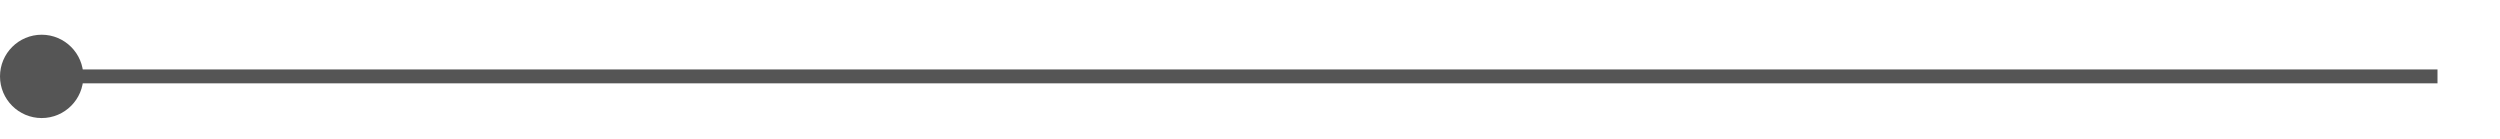
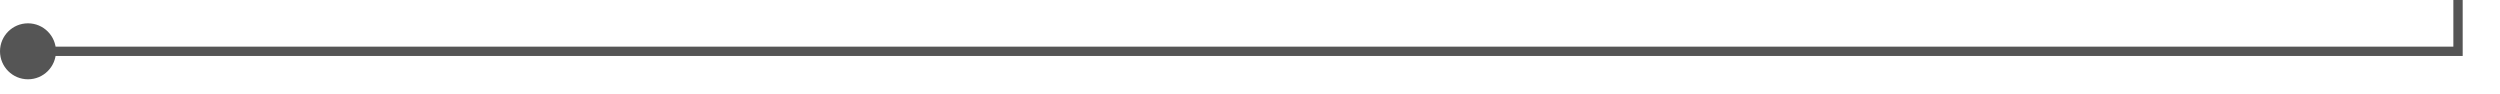
- <svg xmlns="http://www.w3.org/2000/svg" version="1.1" width="180px" height="10px" preserveAspectRatio="xMinYMid meet" viewBox="1600 319  180 8">
-   <path d="M 1601 323.5  L 1775.5 323.5  " stroke-width="1" stroke="#555555" fill="none" />
-   <path d="M 1603 320.5  A 3 3 0 0 0 1600 323.5 A 3 3 0 0 0 1603 326.5 A 3 3 0 0 0 1606 323.5 A 3 3 0 0 0 1603 320.5 Z " fill-rule="nonzero" fill="#555555" stroke="none" />
+ <svg xmlns="http://www.w3.org/2000/svg" version="1.1" width="268px" height="10px" preserveAspectRatio="xMinYMid meet" viewBox="529 232  268 8">
+   <path d="M 530 236.5  L 792.5 236.5  L 792.5 87.5  L 1055.5 87.5  " stroke-width="1" stroke="#555555" fill="none" />
+   <path d="M 532 233.5  A 3 3 0 0 0 529 236.5 A 3 3 0 0 0 532 239.5 A 3 3 0 0 0 535 236.5 A 3 3 0 0 0 532 233.5 Z " fill-rule="nonzero" fill="#555555" stroke="none" />
</svg>
